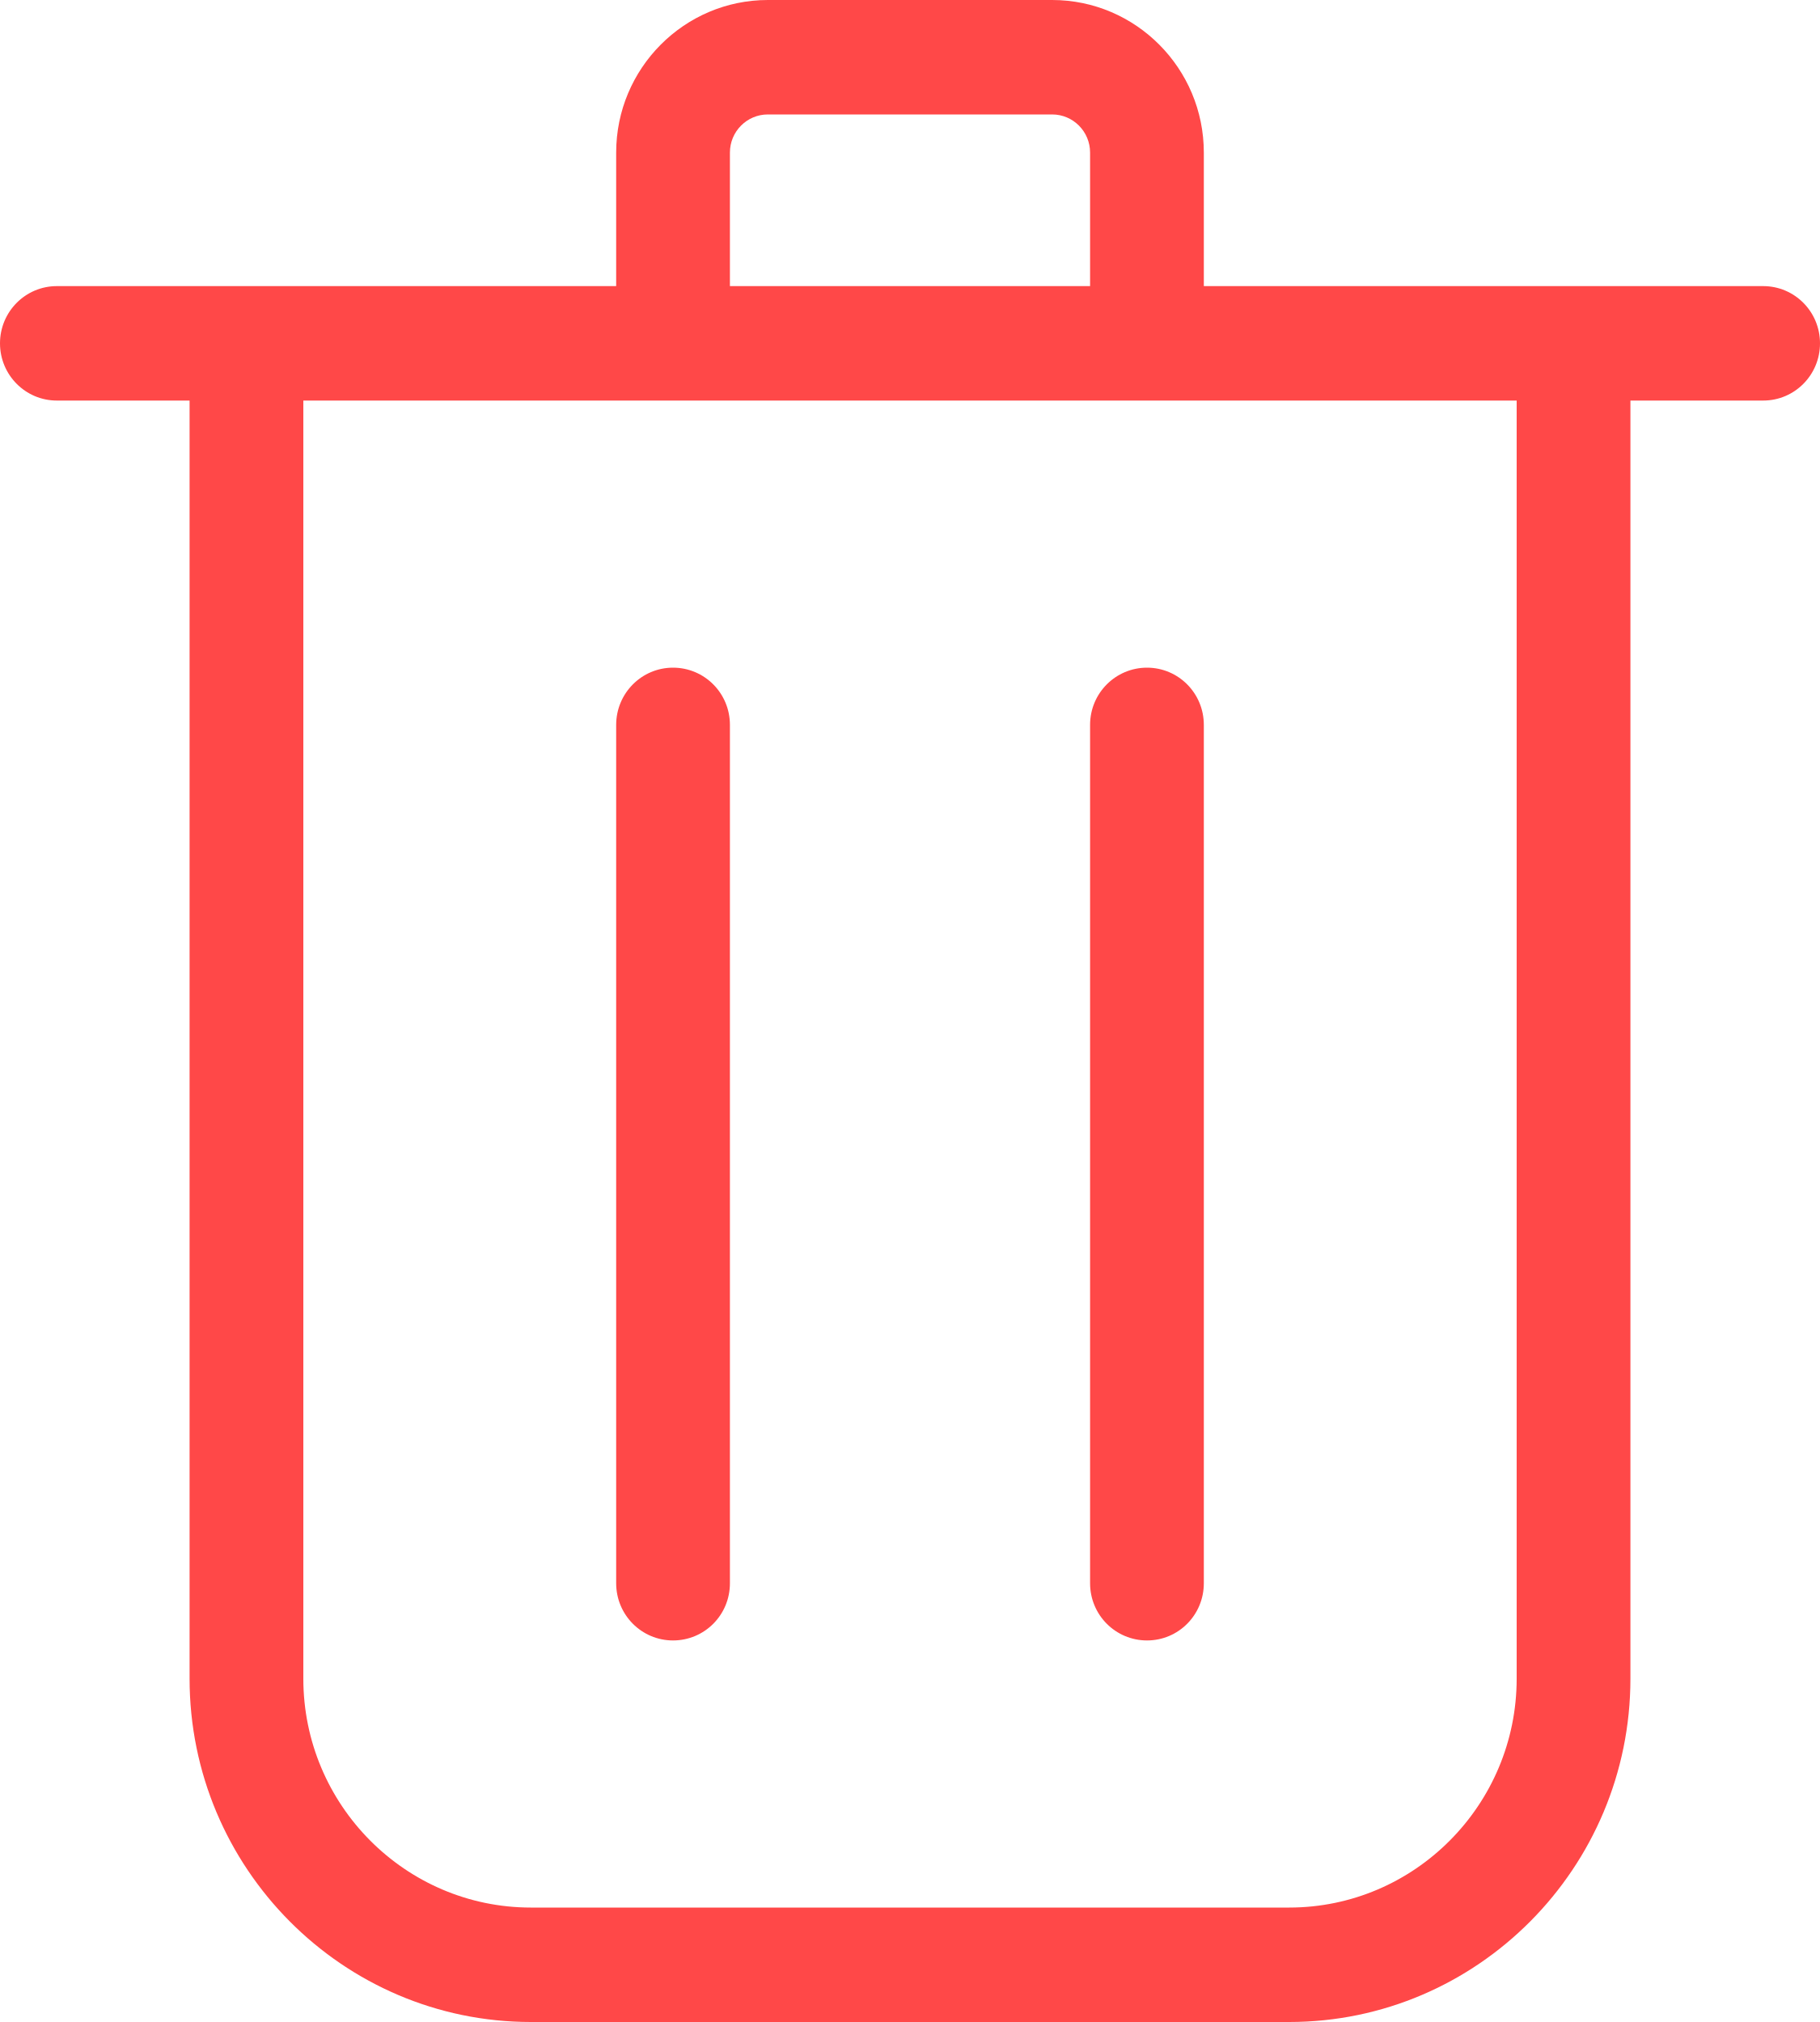
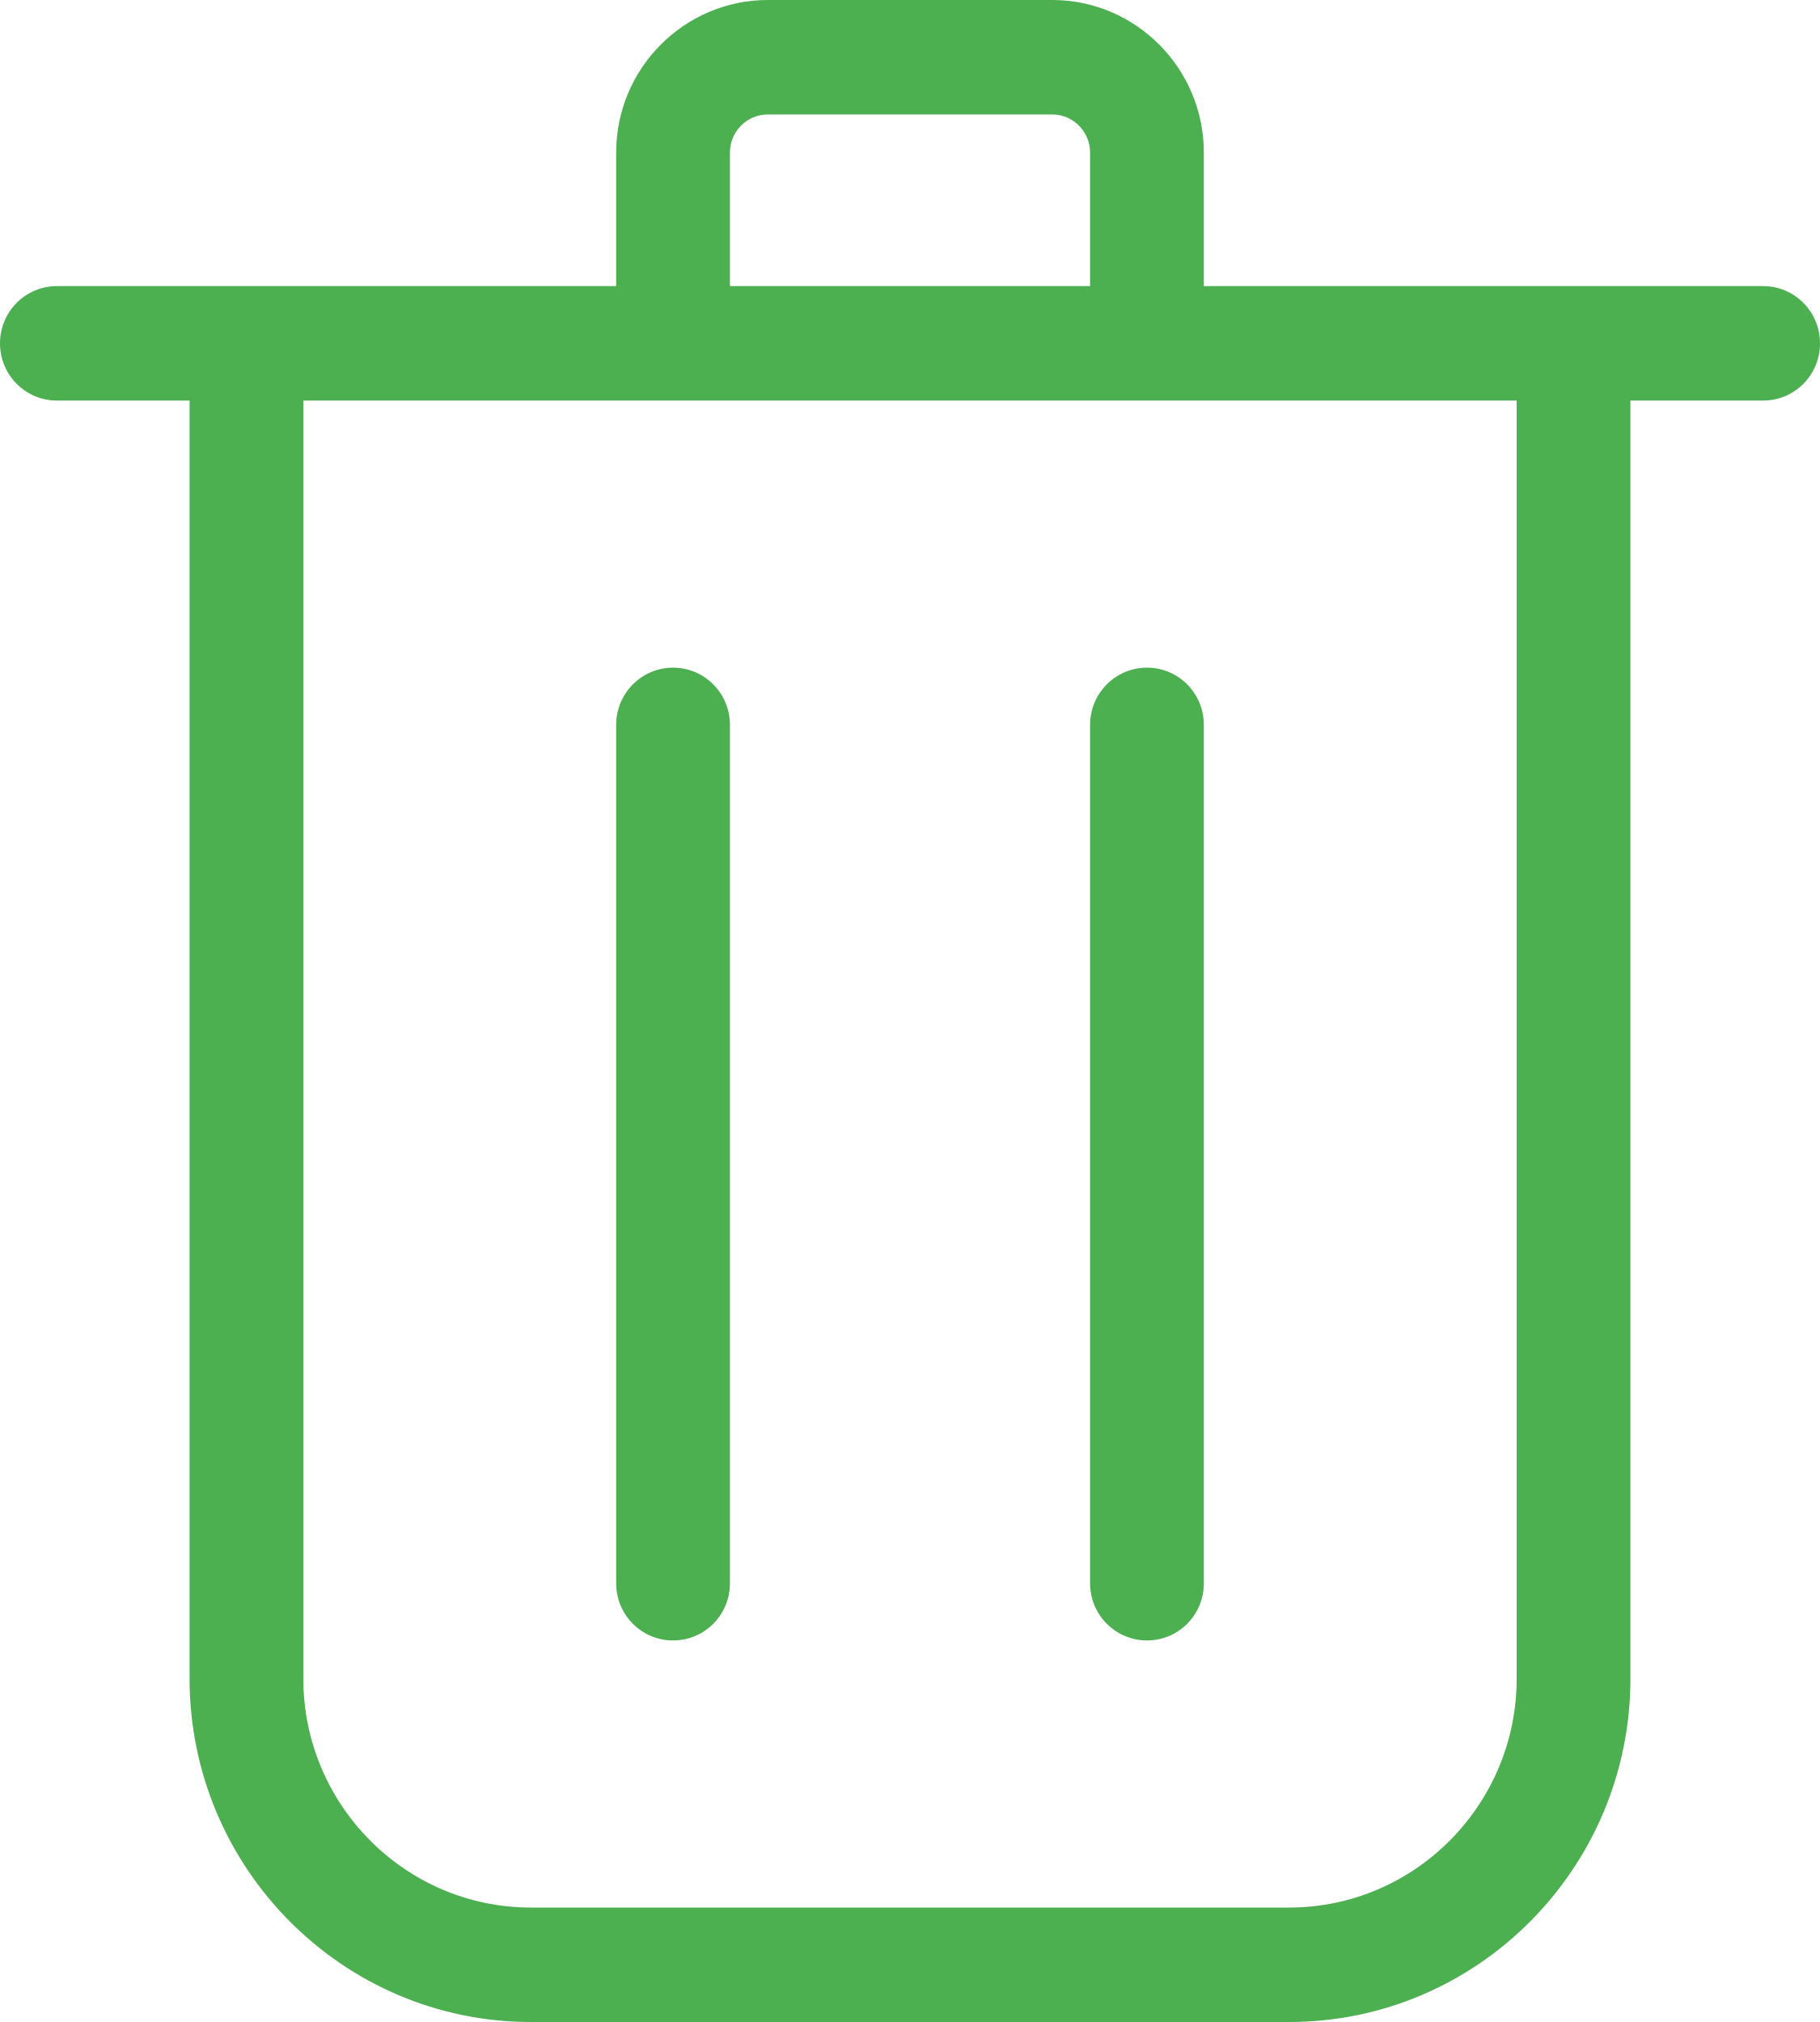
<svg xmlns="http://www.w3.org/2000/svg" width="18" height="20" viewBox="0 0 18 20" fill="none">
-   <path fill-rule="evenodd" clip-rule="evenodd" d="M10.781 15.66V7.17C10.781 6.857 11.033 6.604 11.344 6.604C11.655 6.604 11.906 6.857 11.906 7.17V15.66C11.906 15.974 11.655 16.226 11.344 16.226C11.033 16.226 10.781 15.974 10.781 15.66ZM6.094 15.66V7.17C6.094 6.857 6.346 6.604 6.656 6.604C6.968 6.604 7.219 6.857 7.219 7.17V15.66C7.219 15.974 6.968 16.226 6.656 16.226C6.346 16.226 6.094 15.974 6.094 15.66ZM15 16.604C15 17.852 13.99 18.868 12.75 18.868H5.25C4.01 18.868 3 17.852 3 16.604V3.962H15V16.604ZM7.219 1.509C7.219 1.301 7.387 1.132 7.594 1.132H10.406C10.613 1.132 10.781 1.301 10.781 1.509V2.83H7.219V1.509ZM17.438 2.83H11.906V1.509C11.906 0.677 11.233 0 10.406 0H7.594C6.767 0 6.094 0.677 6.094 1.509V2.83H0.562C0.252 2.83 0 3.083 0 3.396C0 3.709 0.252 3.962 0.562 3.962H1.875V16.604C1.875 18.476 3.389 20 5.25 20H12.75C14.611 20 16.125 18.476 16.125 16.604V3.962H17.438C17.749 3.962 18 3.709 18 3.396C18 3.083 17.749 2.83 17.438 2.83Z" fill="#FF4848" />
+   <path fill-rule="evenodd" clip-rule="evenodd" d="M10.781 15.66V7.17C10.781 6.857 11.033 6.604 11.344 6.604C11.655 6.604 11.906 6.857 11.906 7.17V15.66C11.906 15.974 11.655 16.226 11.344 16.226C11.033 16.226 10.781 15.974 10.781 15.66ZM6.094 15.66V7.17C6.094 6.857 6.346 6.604 6.656 6.604C6.968 6.604 7.219 6.857 7.219 7.17V15.66C7.219 15.974 6.968 16.226 6.656 16.226C6.346 16.226 6.094 15.974 6.094 15.66ZM15 16.604C15 17.852 13.99 18.868 12.75 18.868H5.25C4.01 18.868 3 17.852 3 16.604V3.962H15V16.604ZM7.219 1.509C7.219 1.301 7.387 1.132 7.594 1.132H10.406C10.613 1.132 10.781 1.301 10.781 1.509V2.83H7.219V1.509ZM17.438 2.83H11.906V1.509C11.906 0.677 11.233 0 10.406 0H7.594C6.767 0 6.094 0.677 6.094 1.509V2.83H0.562C0.252 2.83 0 3.083 0 3.396C0 3.709 0.252 3.962 0.562 3.962H1.875V16.604C1.875 18.476 3.389 20 5.25 20H12.75C14.611 20 16.125 18.476 16.125 16.604V3.962H17.438C17.749 3.962 18 3.709 18 3.396C18 3.083 17.749 2.83 17.438 2.83Z" fill="#4CAF50" />
</svg>
